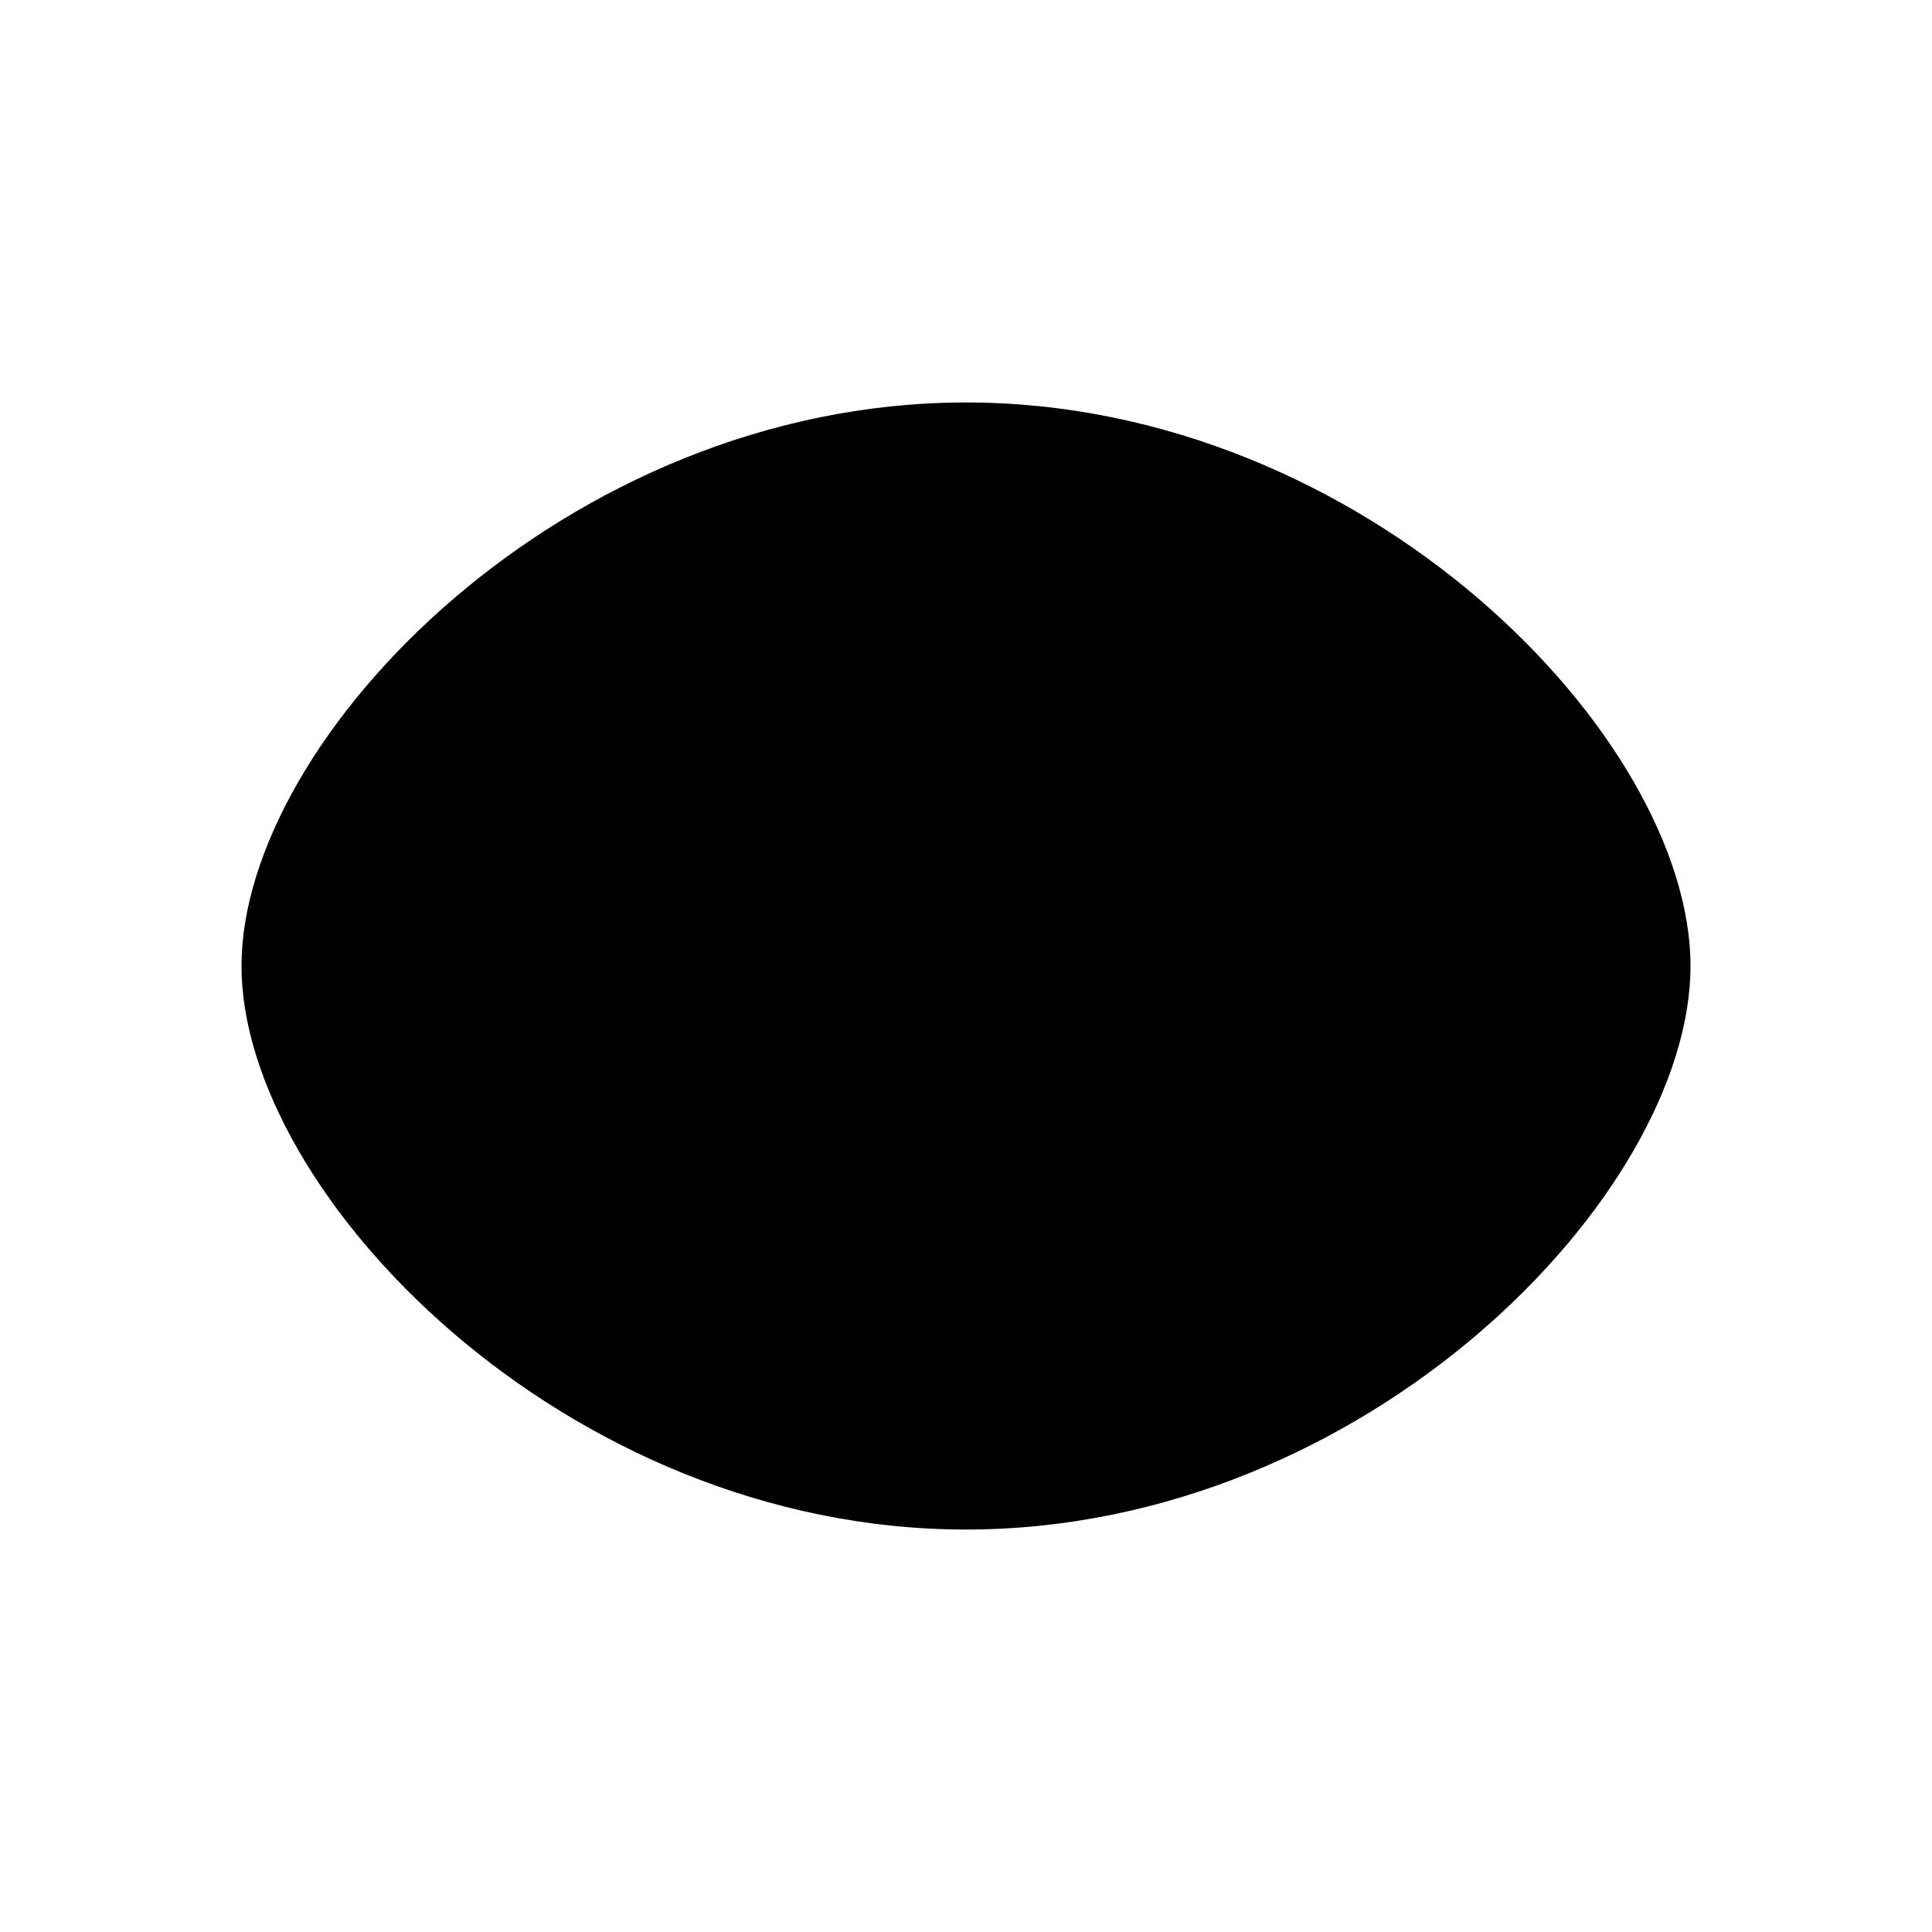
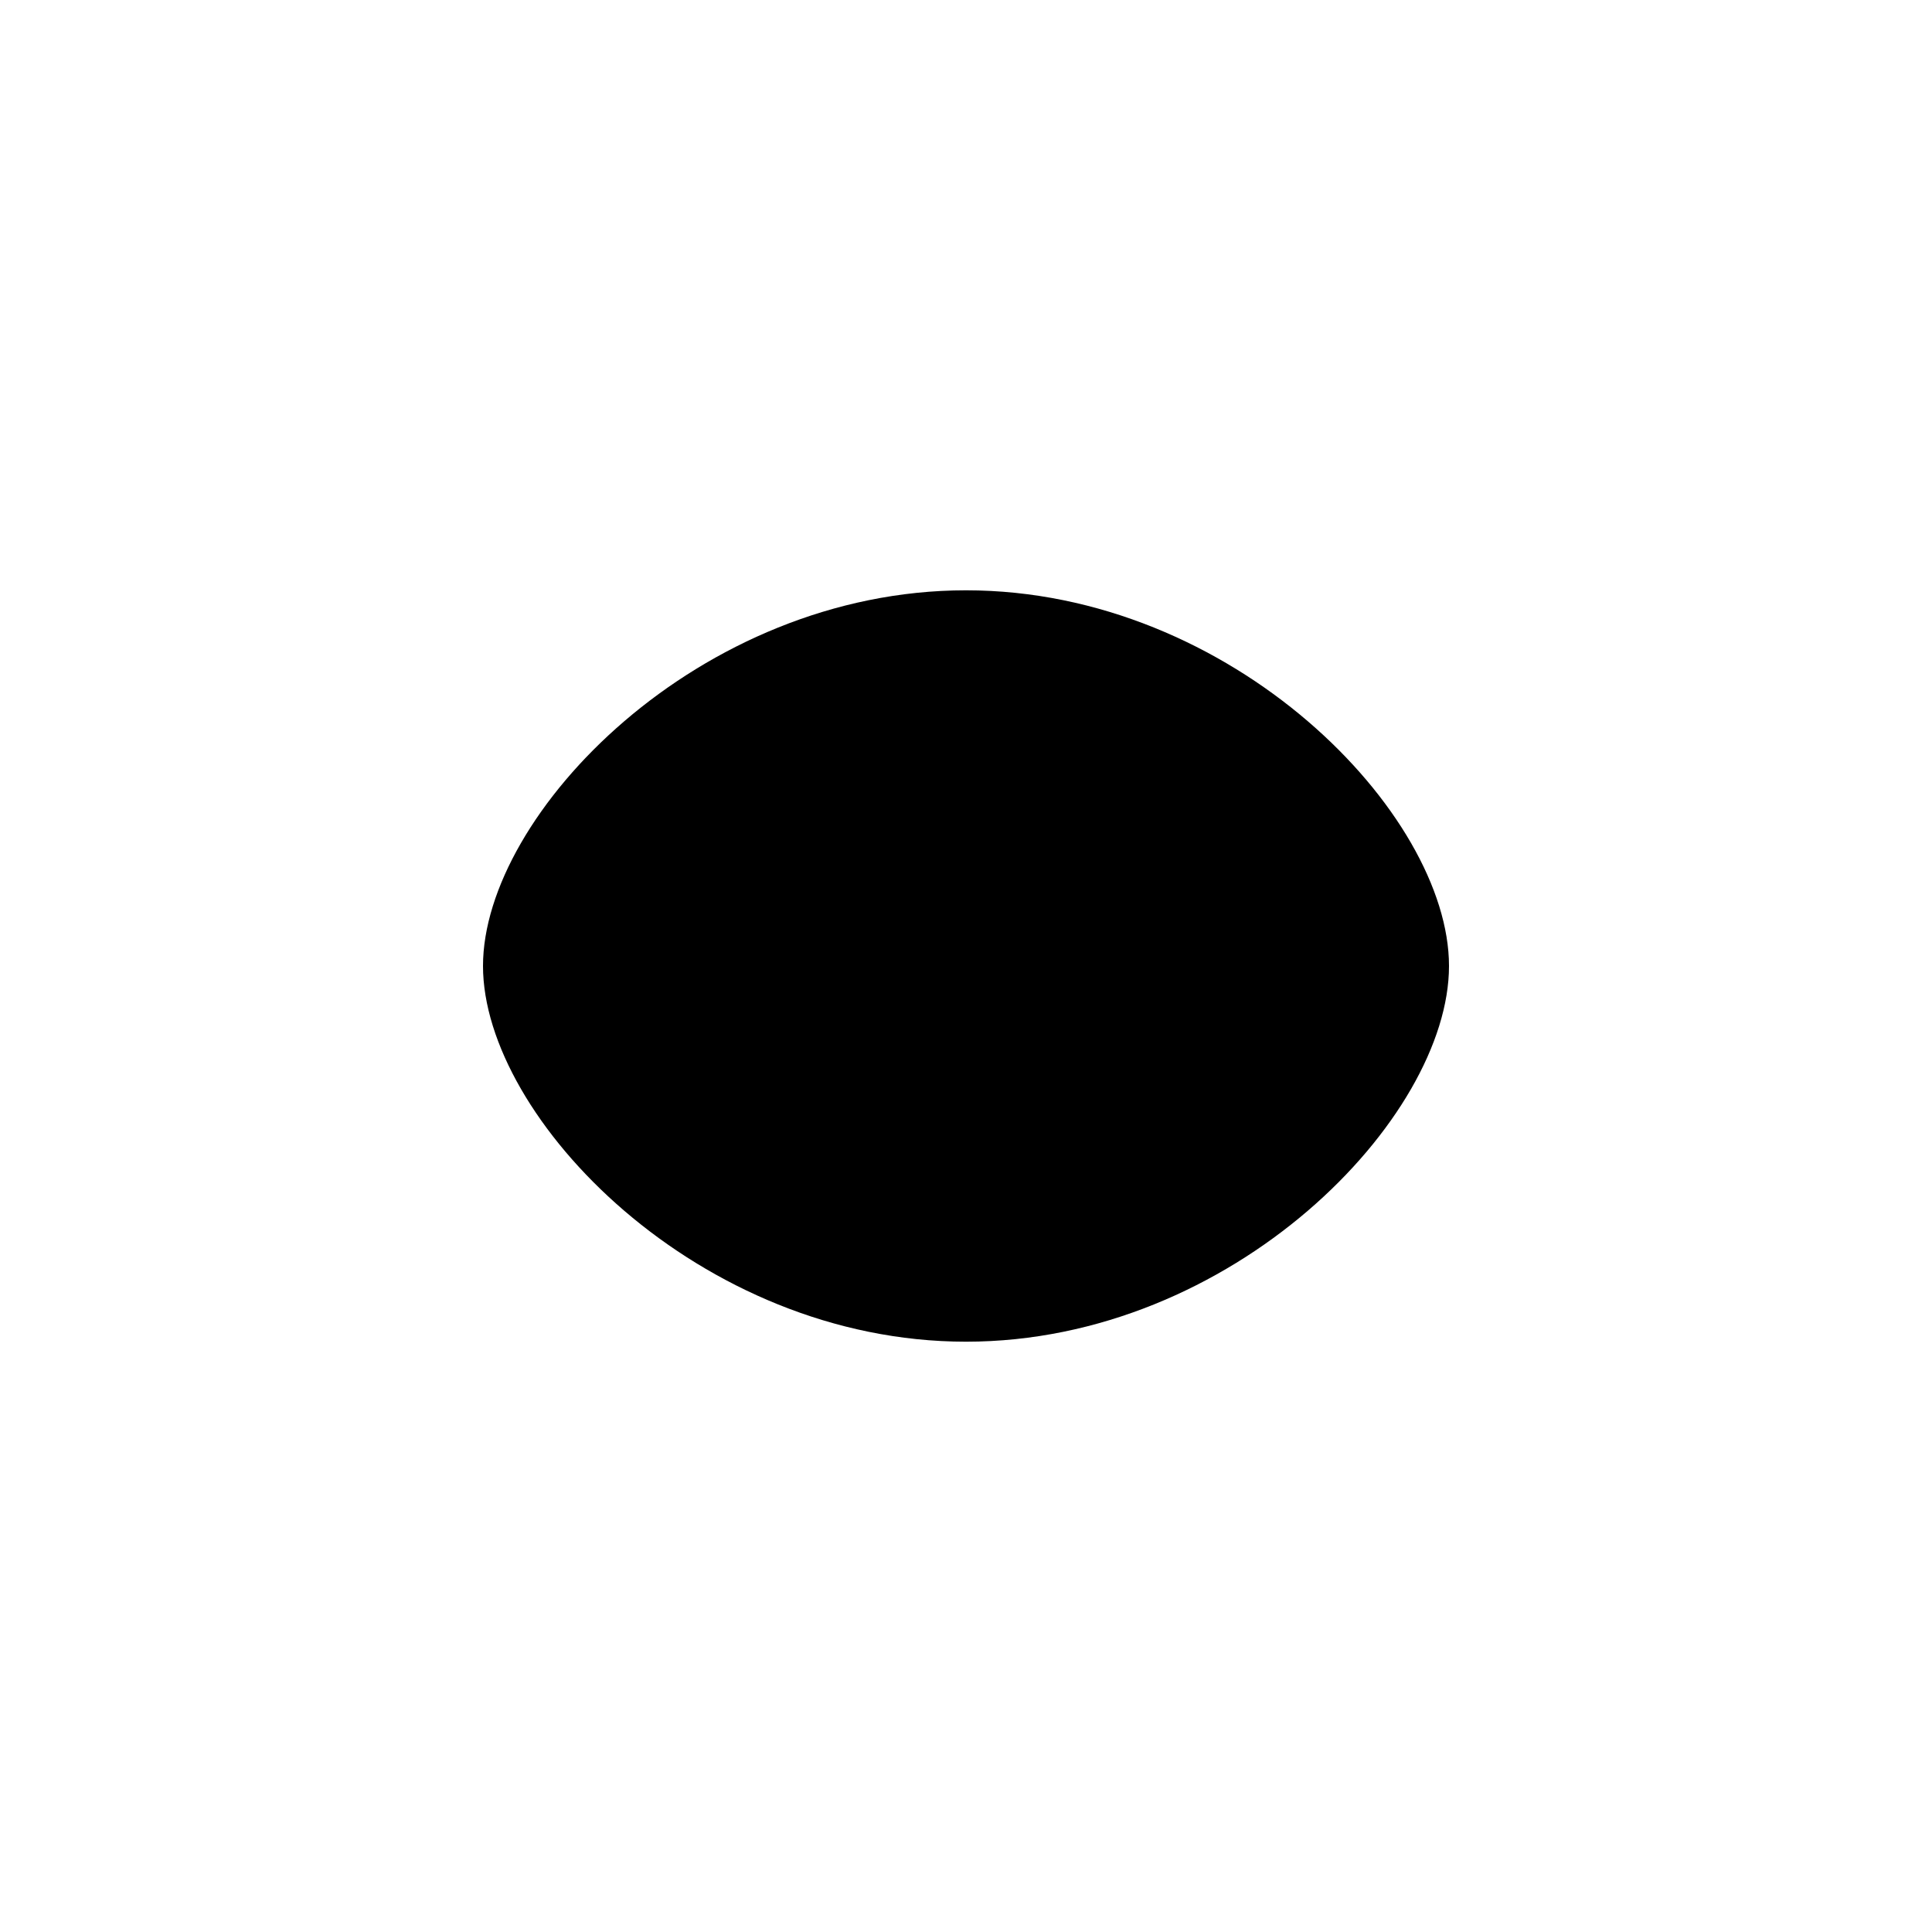
- <svg xmlns="http://www.w3.org/2000/svg" width="16" height="16" viewBox="0 0 16 16">
+ <svg xmlns="http://www.w3.org/2000/svg" width="16" height="16" viewBox="-4 -4 24 24">
  <path fill-rule="evenodd" clip-rule="evenodd" stroke-linejoin="round" d="M8 12.667C11.314 12.667 14 9.893 14 8C14 6.107 11.314 3.333 8 3.333C4.686 3.333 2 6.109 2 8C2 9.891 4.686 12.667 8 12.667Z" />
  <path stroke-linejoin="round" d="M8 10C9.105 10 10 9.105 10 8C10 6.895 9.105 6 8 6C6.895 6 6 6.895 6 8C6 9.105 6.895 10 8 10Z" />
</svg>
